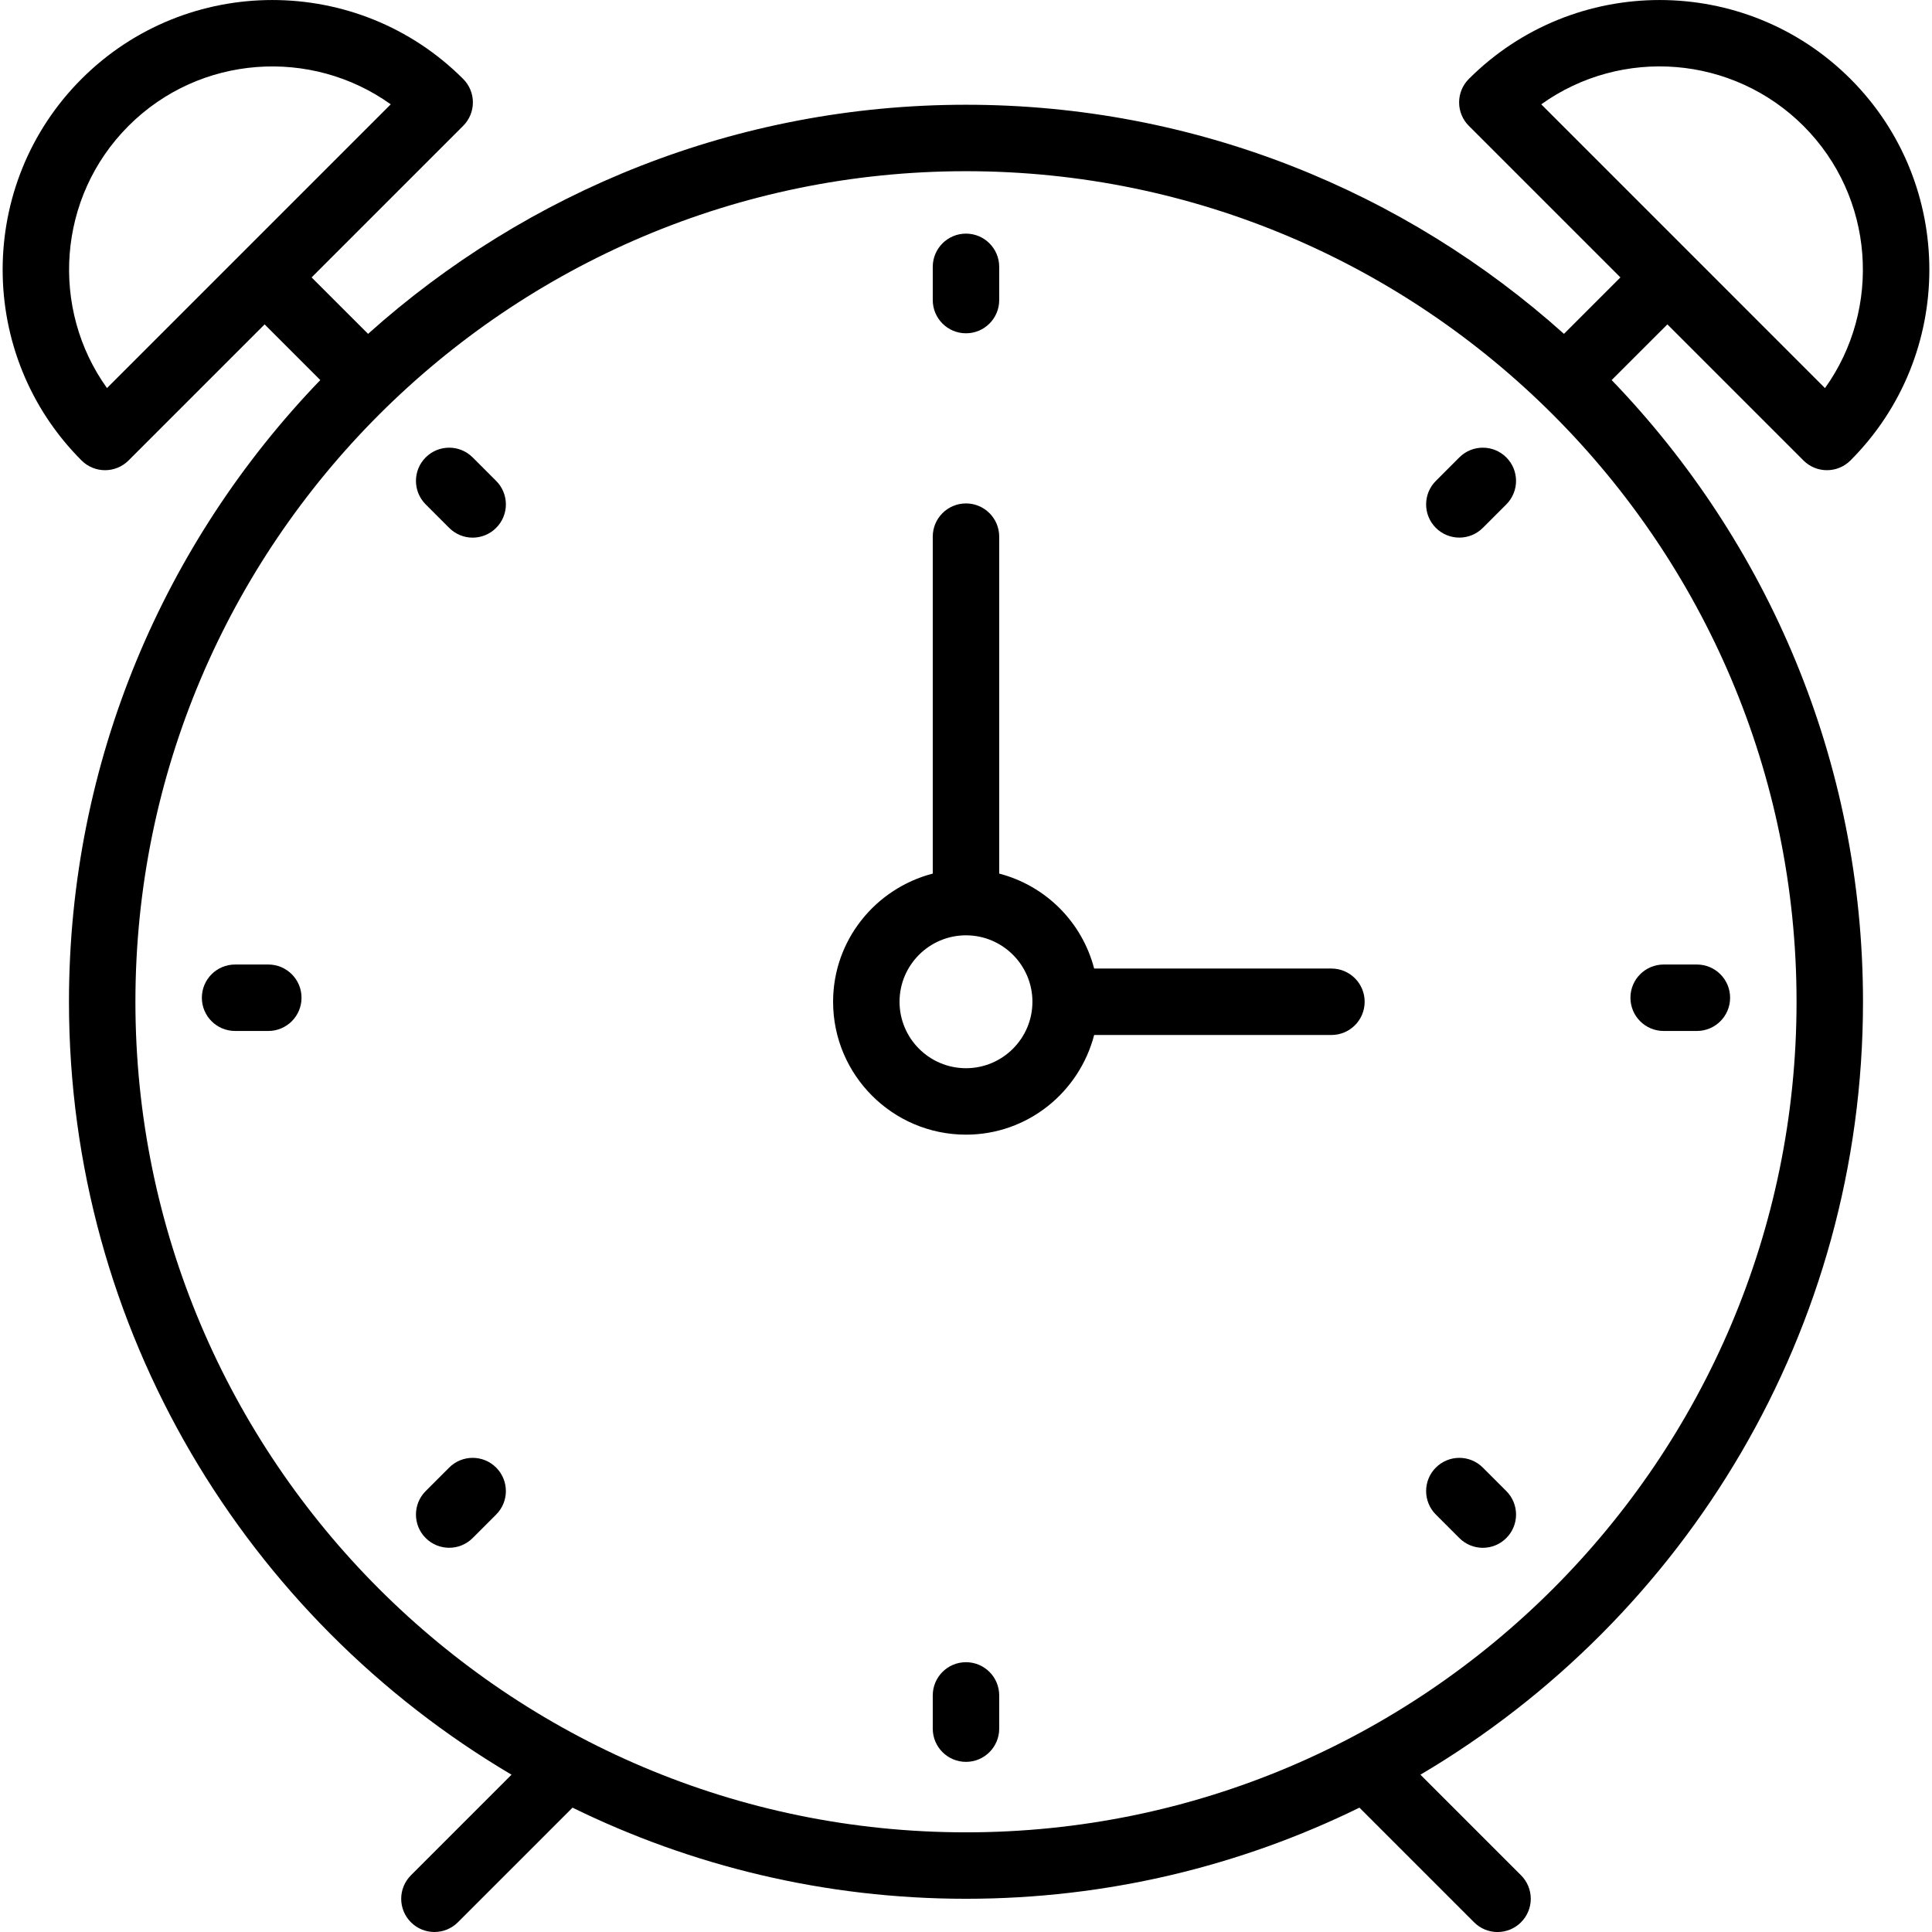
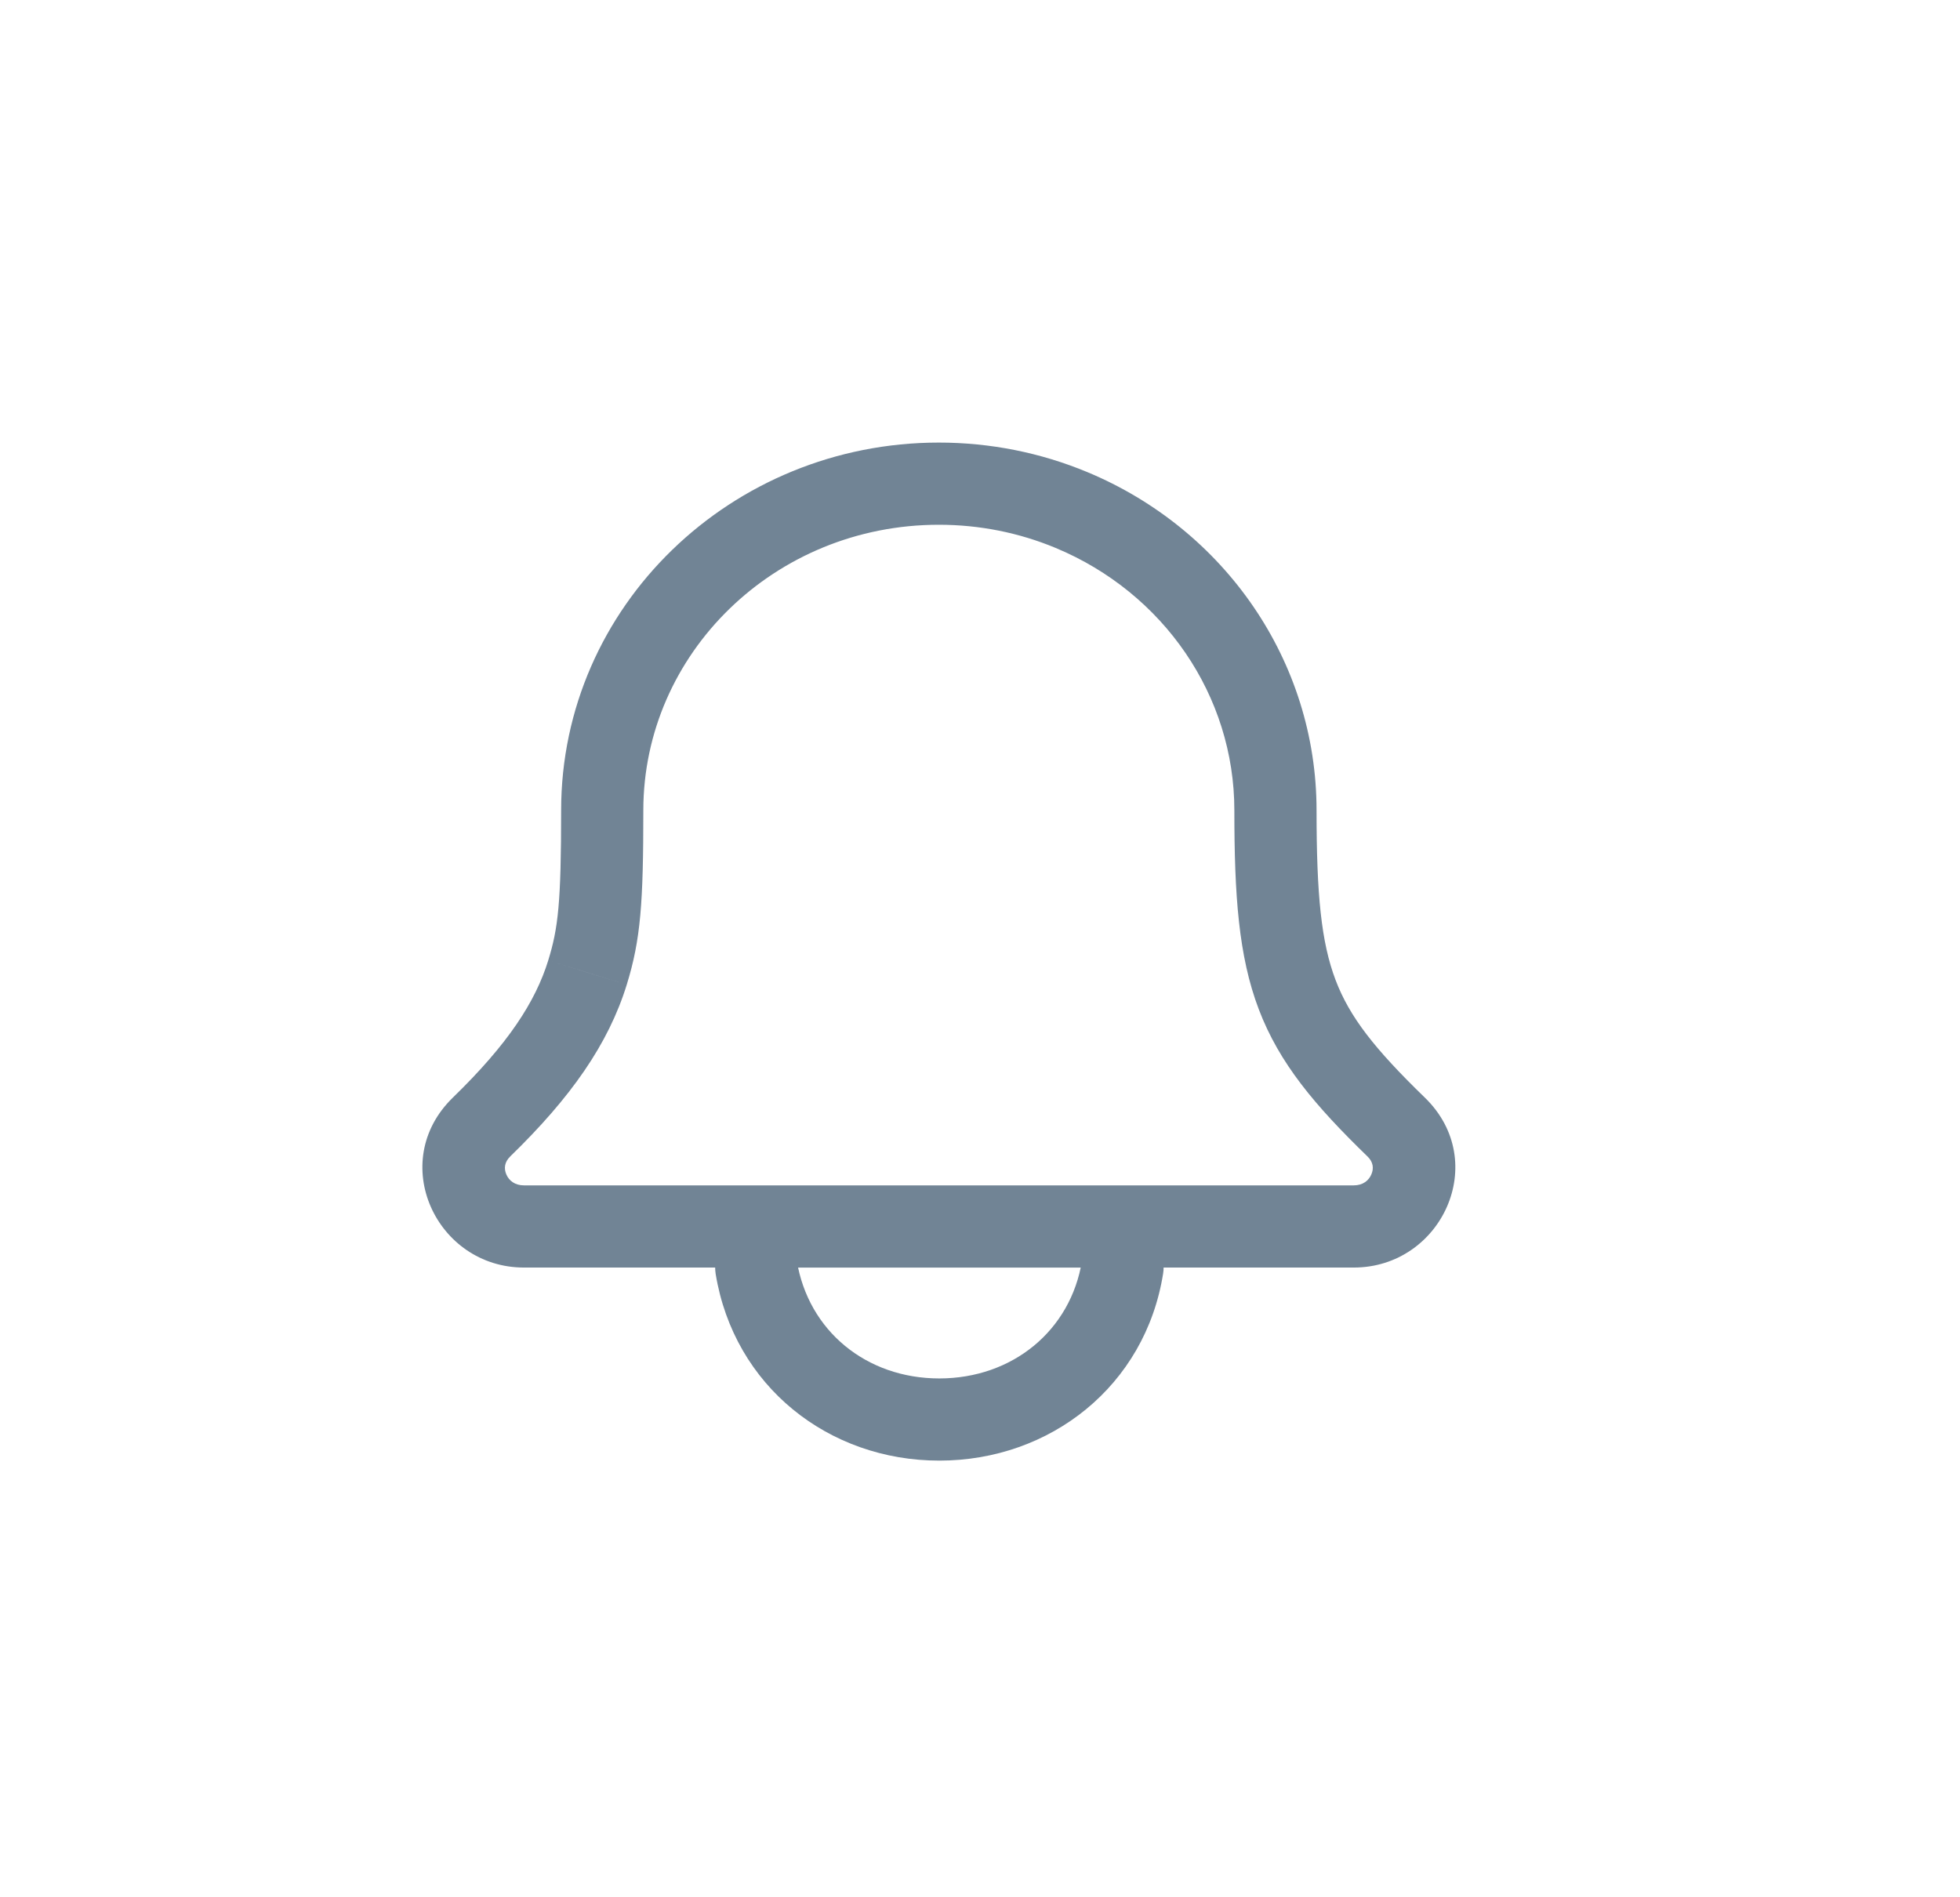
- <svg xmlns="http://www.w3.org/2000/svg" viewBox="0 0 58.153 58.153">
-   <path d="M40.076 29.153h-7.142a3.995 3.995 0 0 0-2.858-2.858V16.153a1 1 0 1 0-2 0v10.142c-1.72.447-3 1.999-3 3.858 0 2.206 1.794 4 4 4 1.858 0 3.411-1.28 3.858-3h7.142a1 1 0 1 0 0-2zm-11 3c-1.103 0-2-.897-2-2s.897-2 2-2 2 .897 2 2-.897 2-2 2z" />
-   <path d="M50.188 9.764l4.096 4.096a1 1 0 0 0 1.414 0c3.167-3.166 3.167-8.319 0-11.485s-8.319-3.166-11.485 0a.997.997 0 0 0 0 1.414l4.561 4.561-1.699 1.699c-4.78-4.284-11.089-6.896-17.998-6.896s-13.218 2.612-17.998 6.896l-1.7-1.699 4.561-4.561a.997.997 0 0 0 0-1.414c-3.166-3.166-8.318-3.166-11.485 0s-3.167 8.319 0 11.485a1 1 0 0 0 1.414 0l4.096-4.096 1.676 1.676c-4.679 4.857-7.565 11.453-7.565 18.713 0 9.898 5.357 18.564 13.321 23.265l-3.028 3.028a.999.999 0 1 0 1.414 1.414l3.45-3.45c3.578 1.754 7.597 2.743 11.843 2.743s8.265-.989 11.843-2.743l3.45 3.45a.997.997 0 0 0 1.414 0 .999.999 0 0 0 0-1.414l-3.028-3.028c7.964-4.701 13.321-13.367 13.321-23.265 0-7.26-2.886-13.856-7.565-18.713l1.677-1.676zm4.095-5.975c2.146 2.146 2.362 5.502.649 7.893L46.391 3.14a6.13 6.13 0 0 1 7.892.649zM3.22 11.681c-1.713-2.39-1.497-5.746.649-7.892s5.502-2.361 7.892-.649L3.22 11.681zm25.856 43.472c-13.785 0-25-11.215-25-25s11.215-25 25-25 25 11.215 25 25-11.214 25-25 25z" />
-   <path d="M29.076 10.032a1 1 0 0 0 1-1v-1a1 1 0 1 0-2 0v1a1 1 0 0 0 1 1zM29.076 50.032a1 1 0 0 0-1 1v1a1 1 0 1 0 2 0v-1a1 1 0 0 0-1-1zM50.076 31.032h1a1 1 0 1 0 0-2h-1a1 1 0 1 0 0 2zM8.076 29.032h-1a1 1 0 1 0 0 2h1a1 1 0 1 0 0-2zM43.926 13.768l-.707.707a.999.999 0 1 0 1.414 1.414l.707-.707a.999.999 0 1 0-1.414-1.414zM13.52 44.174l-.707.707a.999.999 0 1 0 1.414 1.414l.707-.707a.999.999 0 1 0-1.414-1.414zM44.633 44.174a.999.999 0 1 0-1.414 1.414l.707.707a.997.997 0 0 0 1.414 0 .999.999 0 0 0 0-1.414l-.707-.707zM14.227 13.768a.999.999 0 1 0-1.414 1.414l.707.707a.997.997 0 0 0 1.414 0 .999.999 0 0 0 0-1.414l-.707-.707z" />
+ <svg xmlns="http://www.w3.org/2000/svg" width="31" height="30" viewBox="0 0 31 30" fill="none">
+   <path d="M7.616 17.828L7.163 17.362L7.163 17.362L7.616 17.828ZM22.082 17.828L21.63 18.295L21.63 18.295L22.082 17.828ZM16.945 8.067L17.195 7.467V7.467L16.945 8.067ZM9.292 15.384L8.671 15.192L8.671 15.193L9.292 15.384ZM17.754 20.046L18.396 20.148C18.402 20.114 18.404 20.08 18.404 20.046H17.754ZM11.961 20.046H11.311C11.311 20.081 11.314 20.116 11.319 20.151L11.961 20.046ZM11.961 19.402V18.752C11.602 18.752 11.311 19.043 11.311 19.402H11.961ZM17.754 19.402H18.404C18.404 19.043 18.113 18.752 17.754 18.752V19.402ZM8.287 18.751C8.141 18.751 8.049 18.674 8.008 18.577C7.968 18.483 7.979 18.382 8.069 18.295L7.163 17.362C6.117 18.378 6.9 20.051 8.287 20.051V18.751ZM12.09 18.751H8.287V20.051H12.09V18.751ZM17.607 18.751H12.09V20.051H17.607V18.751ZM21.411 18.751H17.607V20.051H21.411V18.751ZM21.63 18.295C21.72 18.382 21.731 18.483 21.69 18.577C21.649 18.674 21.557 18.751 21.411 18.751V20.051C22.799 20.051 23.582 18.378 22.535 17.362L21.63 18.295ZM19.523 12.819C19.523 14.16 19.589 15.123 19.909 15.965C20.235 16.823 20.798 17.488 21.63 18.295L22.535 17.362C21.736 16.587 21.345 16.085 21.124 15.503C20.897 14.905 20.823 14.155 20.823 12.819H19.523ZM16.695 8.667C18.406 9.379 19.523 11.006 19.523 12.819H20.823C20.823 10.458 19.369 8.371 17.195 7.467L16.695 8.667ZM14.849 8.301C15.494 8.301 16.118 8.427 16.695 8.667L17.195 7.467C16.459 7.161 15.664 7.001 14.849 7.001V8.301ZM10.175 12.819C10.175 10.342 12.249 8.301 14.849 8.301V7.001C11.568 7.001 8.875 9.588 8.875 12.819H10.175ZM9.913 15.576C10.134 14.861 10.175 14.283 10.175 12.819H8.875C8.875 14.278 8.829 14.681 8.671 15.192L9.913 15.576ZM8.068 18.295C9.028 17.363 9.622 16.517 9.913 15.576L8.671 15.193C8.468 15.848 8.036 16.514 7.163 17.362L8.068 18.295ZM14.856 23.105C16.614 23.105 18.113 21.921 18.396 20.148L17.113 19.943C16.936 21.046 16.015 21.805 14.856 21.805V23.105ZM11.319 20.151C11.61 21.928 13.104 23.105 14.856 23.105V21.805C13.704 21.805 12.784 21.054 12.602 19.941L11.319 20.151ZM11.311 19.402V20.046H12.611V19.402H11.311ZM17.754 18.752H11.961V20.052H17.754V18.752ZM18.404 20.046V19.402H17.104V20.046H18.404Z" fill="#355069" fill-opacity="0.7" />
</svg>
